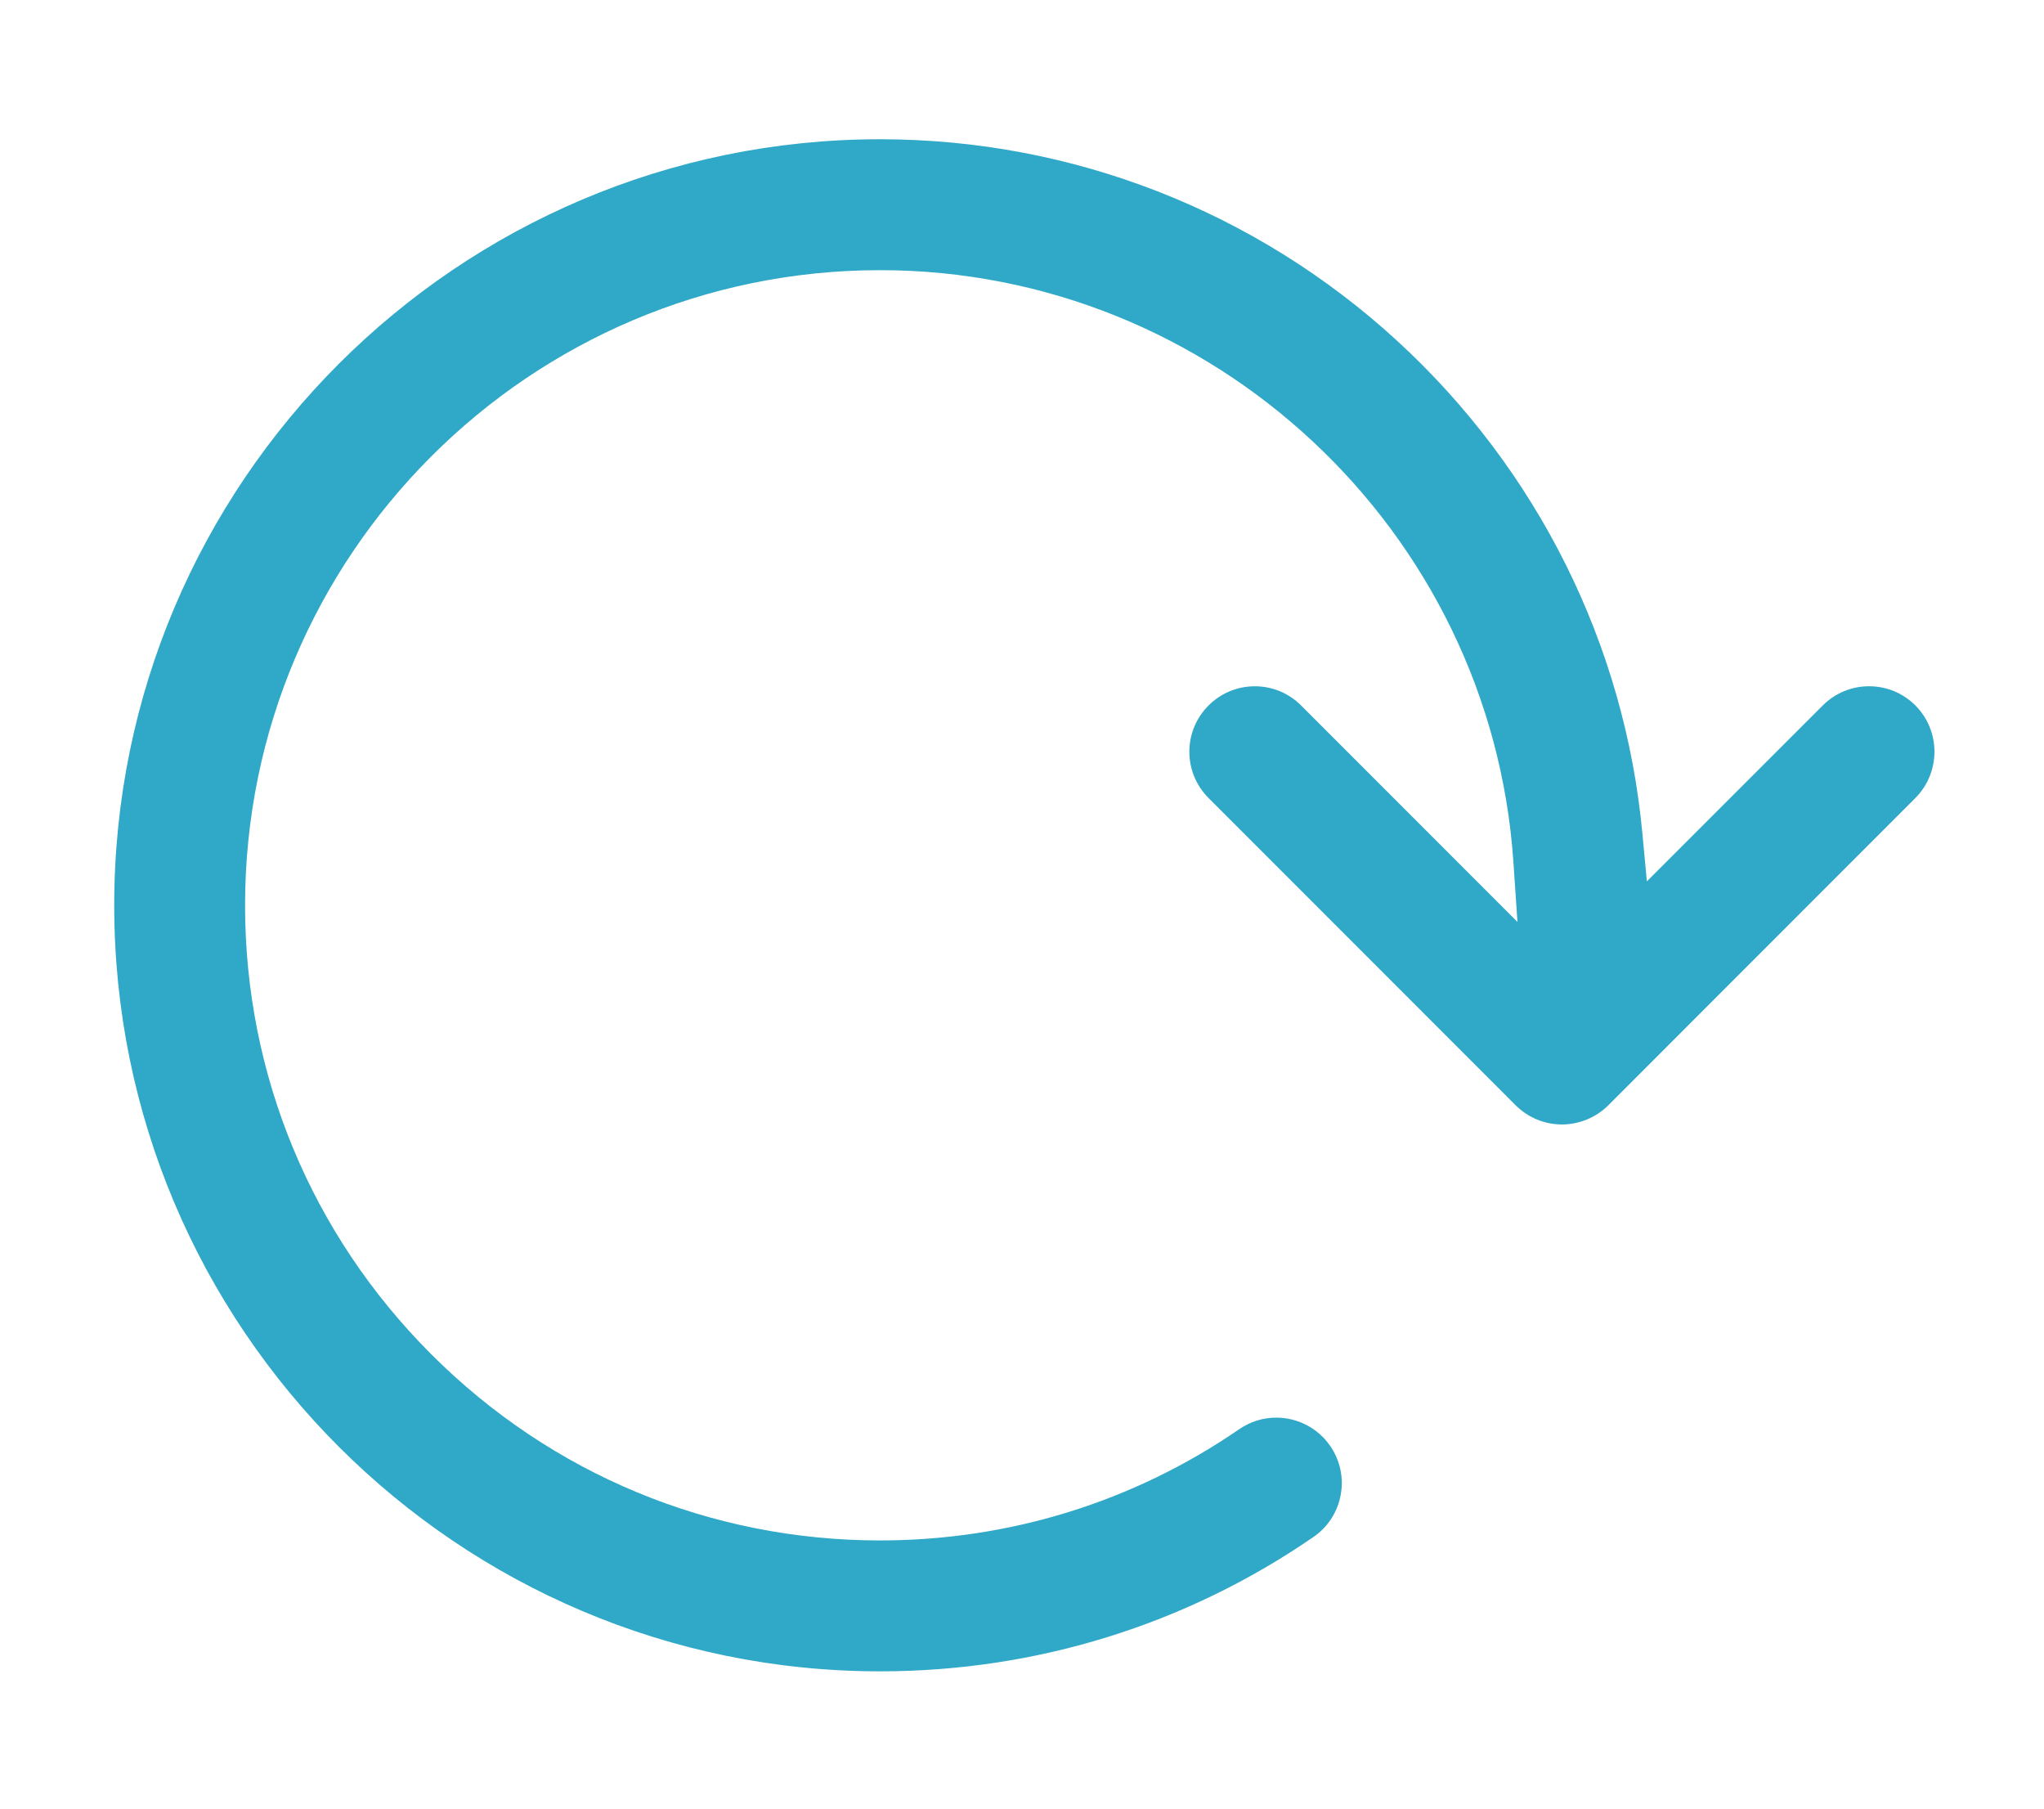
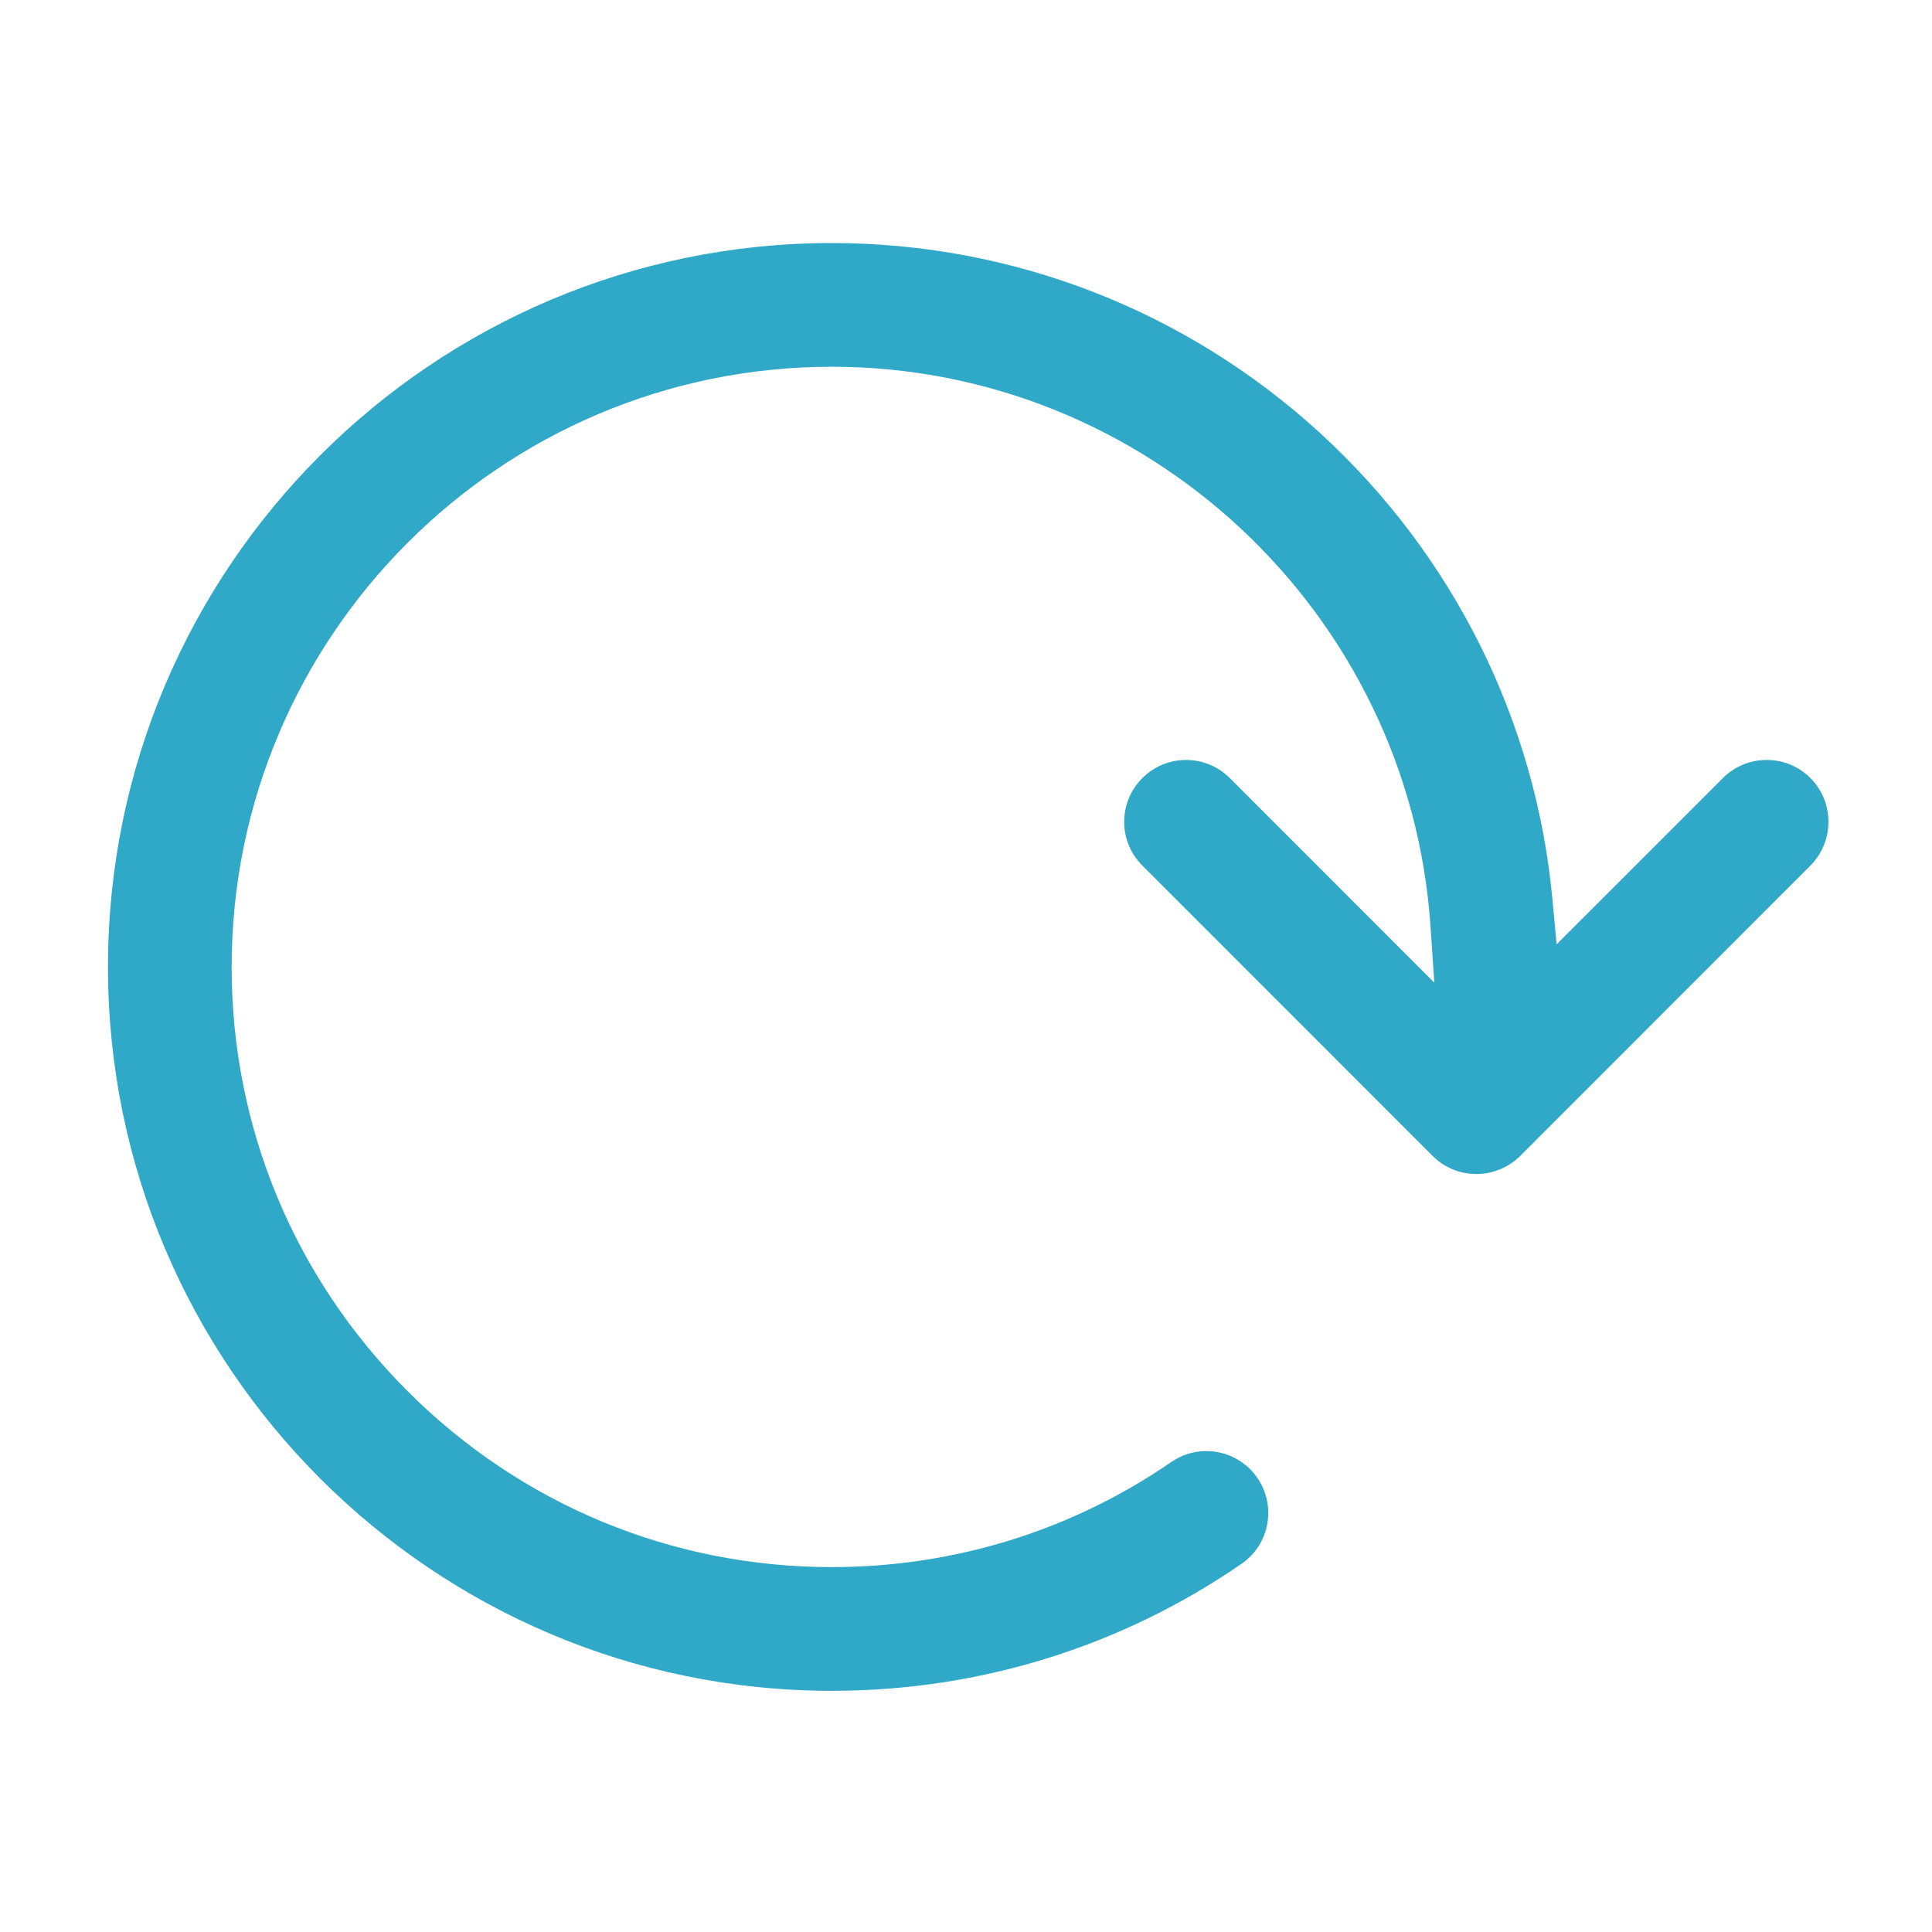
- <svg xmlns="http://www.w3.org/2000/svg" version="1.1" id="Layer_1" x="0px" y="0px" width="128.395px" height="113.58px" viewBox="0 0 128.395 113.58" enable-background="new 0 0 128.395 113.58" xml:space="preserve">
+ <svg xmlns="http://www.w3.org/2000/svg" version="1.1" id="Layer_1" x="0px" y="0px" width="22px" height="22px" viewBox="0 0 128.395 113.58" enable-background="new 0 0 128.395 113.58" xml:space="preserve">
  <path fill="#30A8C7" d="M55.282,104.959c-26.526,0-48.107-21.58-48.107-48.105c0-26.528,21.581-48.109,48.107-48.109  c12.041,0,23.572,4.49,32.466,12.644c8.836,8.102,14.314,19.096,15.42,30.956l0.281,3.003L114.499,44.3  c0.777-0.775,1.811-1.203,2.91-1.203c1.098,0,2.129,0.427,2.904,1.202c1.6,1.602,1.6,4.212,0,5.818l-19.289,19.298  c-0.766,0.762-1.826,1.2-2.906,1.2c-1.096,0-2.131-0.428-2.912-1.204L75.917,50.116c-0.777-0.778-1.207-1.81-1.207-2.907  s0.43-2.129,1.207-2.906c0.777-0.777,1.809-1.205,2.906-1.205s2.129,0.428,2.906,1.205l13.592,13.595l-0.256-3.773  c-1.422-20.837-18.896-37.159-39.783-37.159c-21.994,0-39.888,17.894-39.888,39.888c0,10.638,4.153,20.649,11.693,28.19  c7.54,7.54,17.552,11.694,28.189,11.694c0.001,0,0.001,0,0.002,0c8.119,0,15.92-2.416,22.567-6.987  c0.689-0.474,1.492-0.724,2.324-0.724c1.357,0,2.625,0.666,3.391,1.781c0.623,0.906,0.855,1.999,0.656,3.078  c-0.201,1.079-0.809,2.016-1.713,2.637C74.481,102.043,65.067,104.959,55.282,104.959z" />
</svg>
